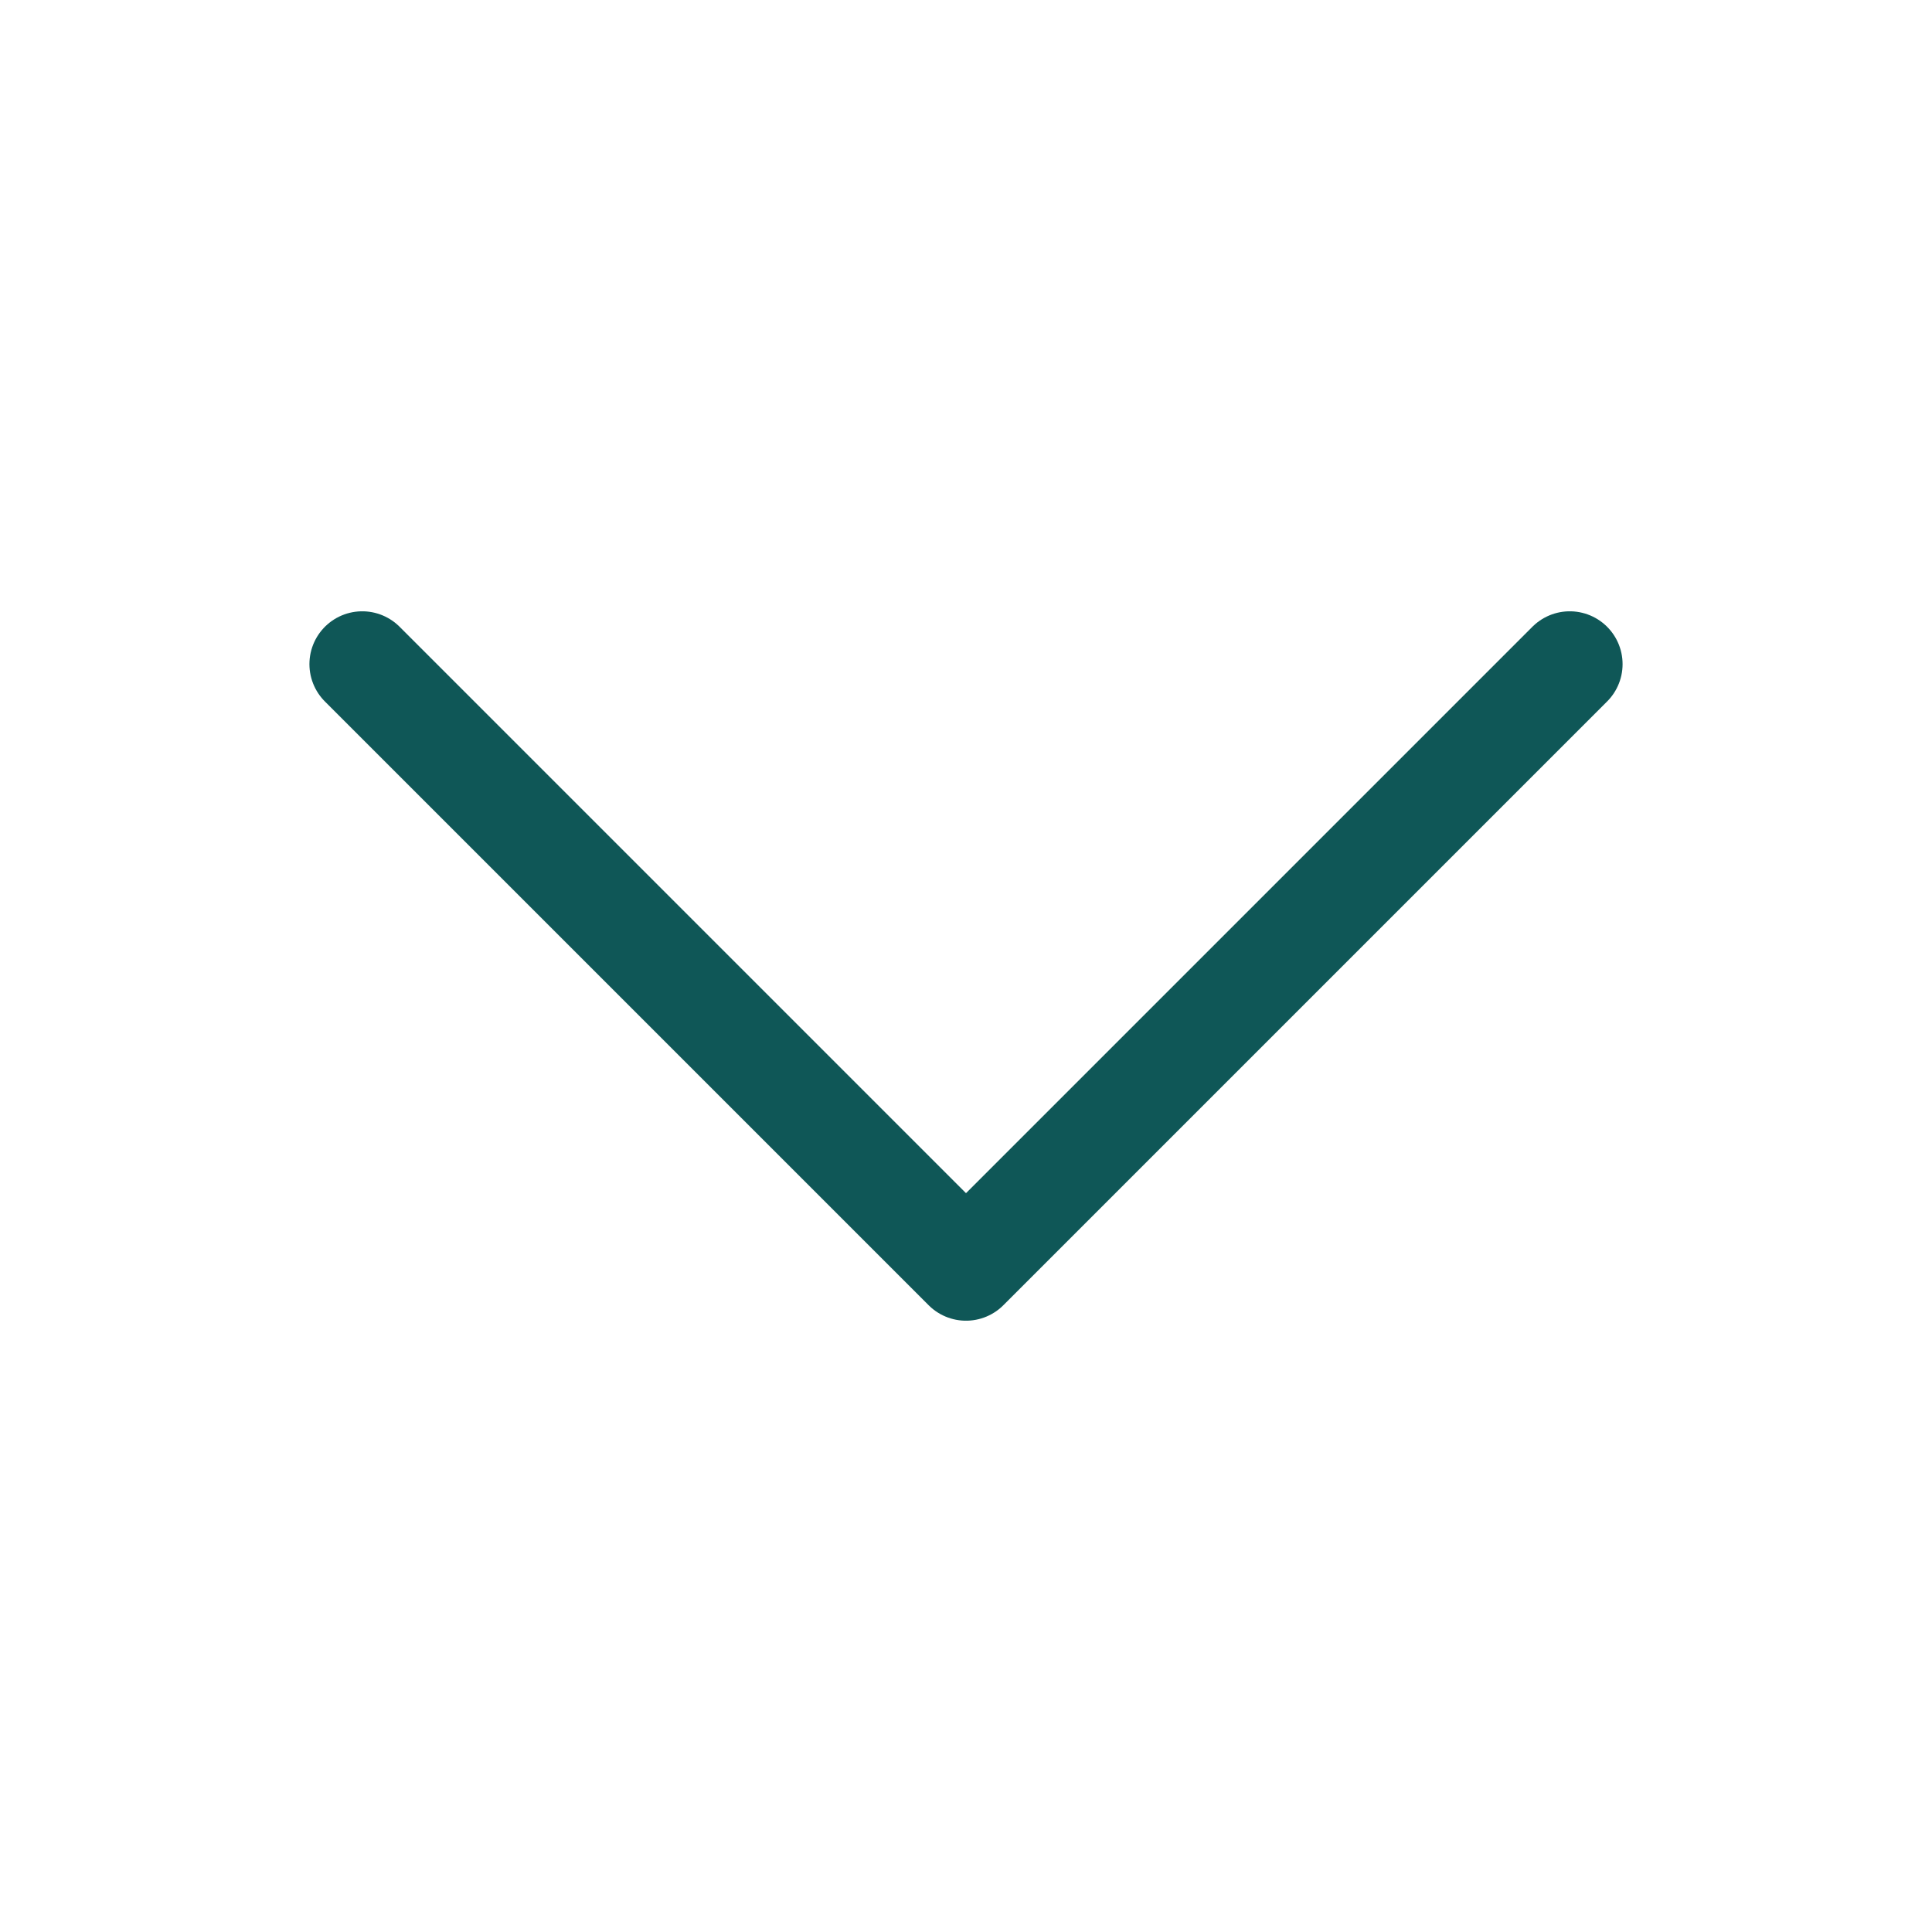
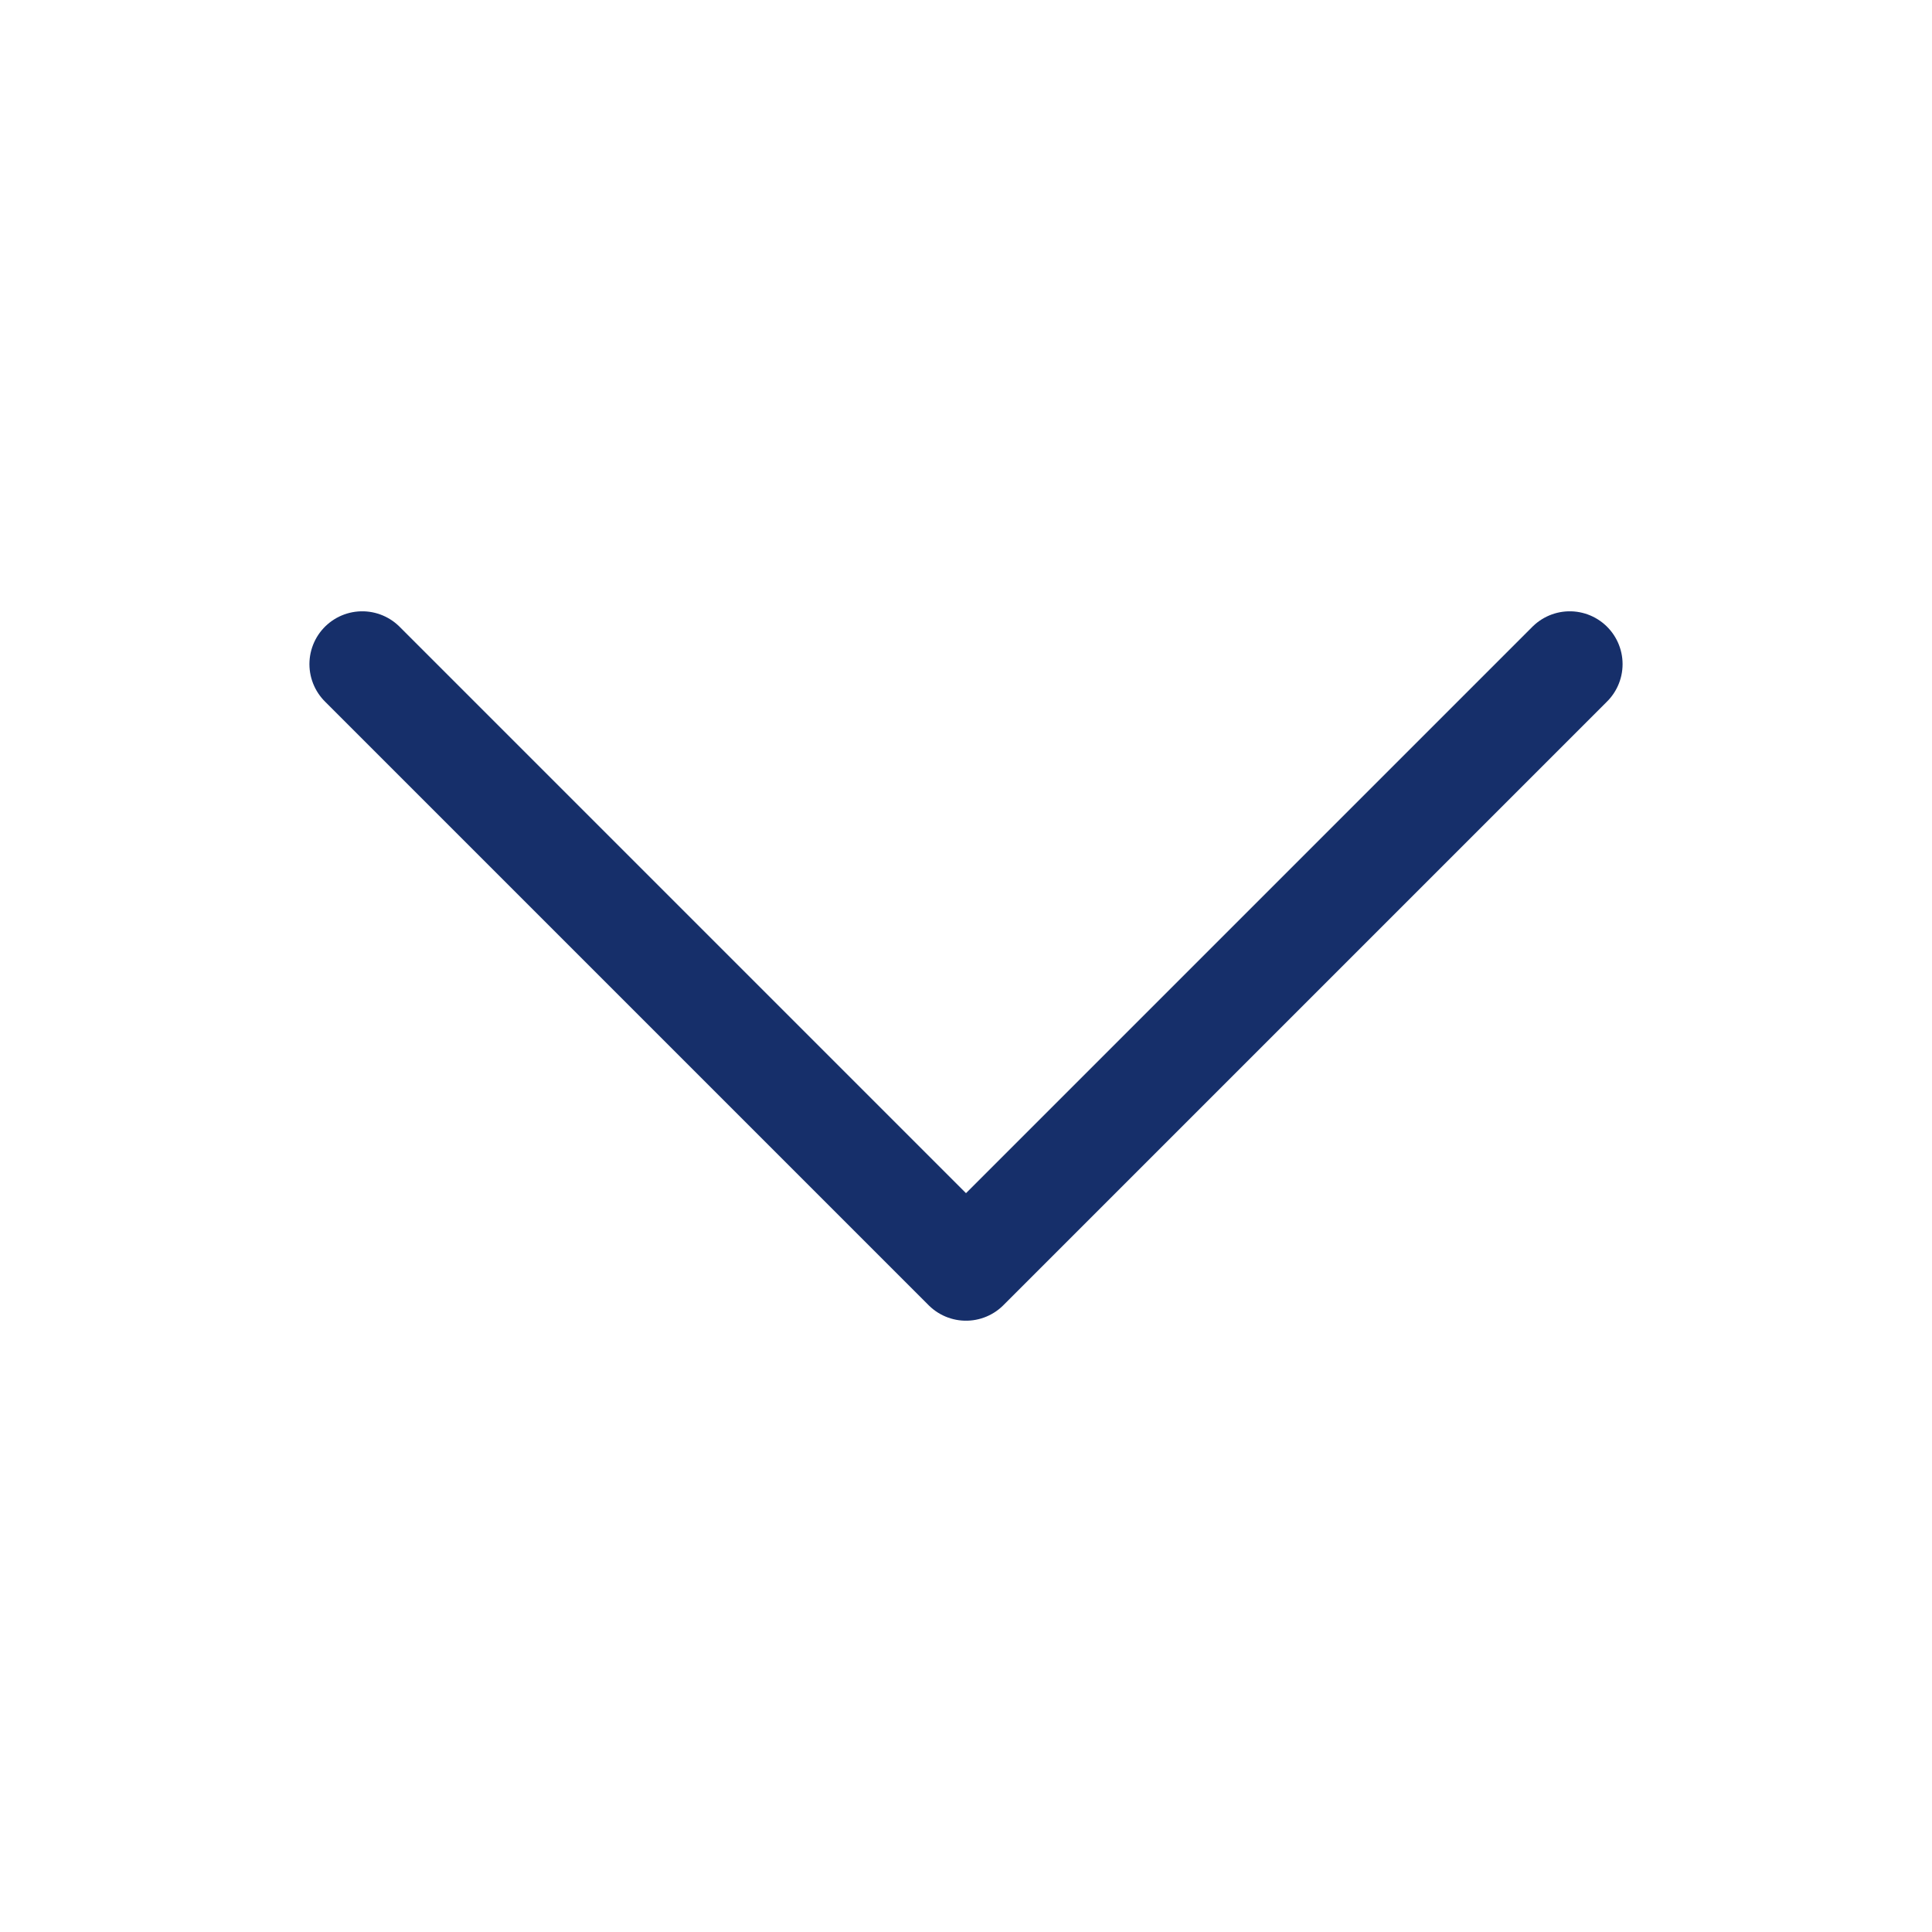
- <svg xmlns="http://www.w3.org/2000/svg" width="24" height="24" viewBox="0 0 64 64" fill="none" stroke="#0F5757" stroke-width="3.5" stroke-linecap="round" stroke-linejoin="round">
+ <svg xmlns="http://www.w3.org/2000/svg" width="24" height="24" viewBox="0 0 64 64" fill="none" stroke="#162F6A" stroke-width="3.5" stroke-linecap="round" stroke-linejoin="round">
  <path d="M12 22l20 20 20-20" />
</svg>
